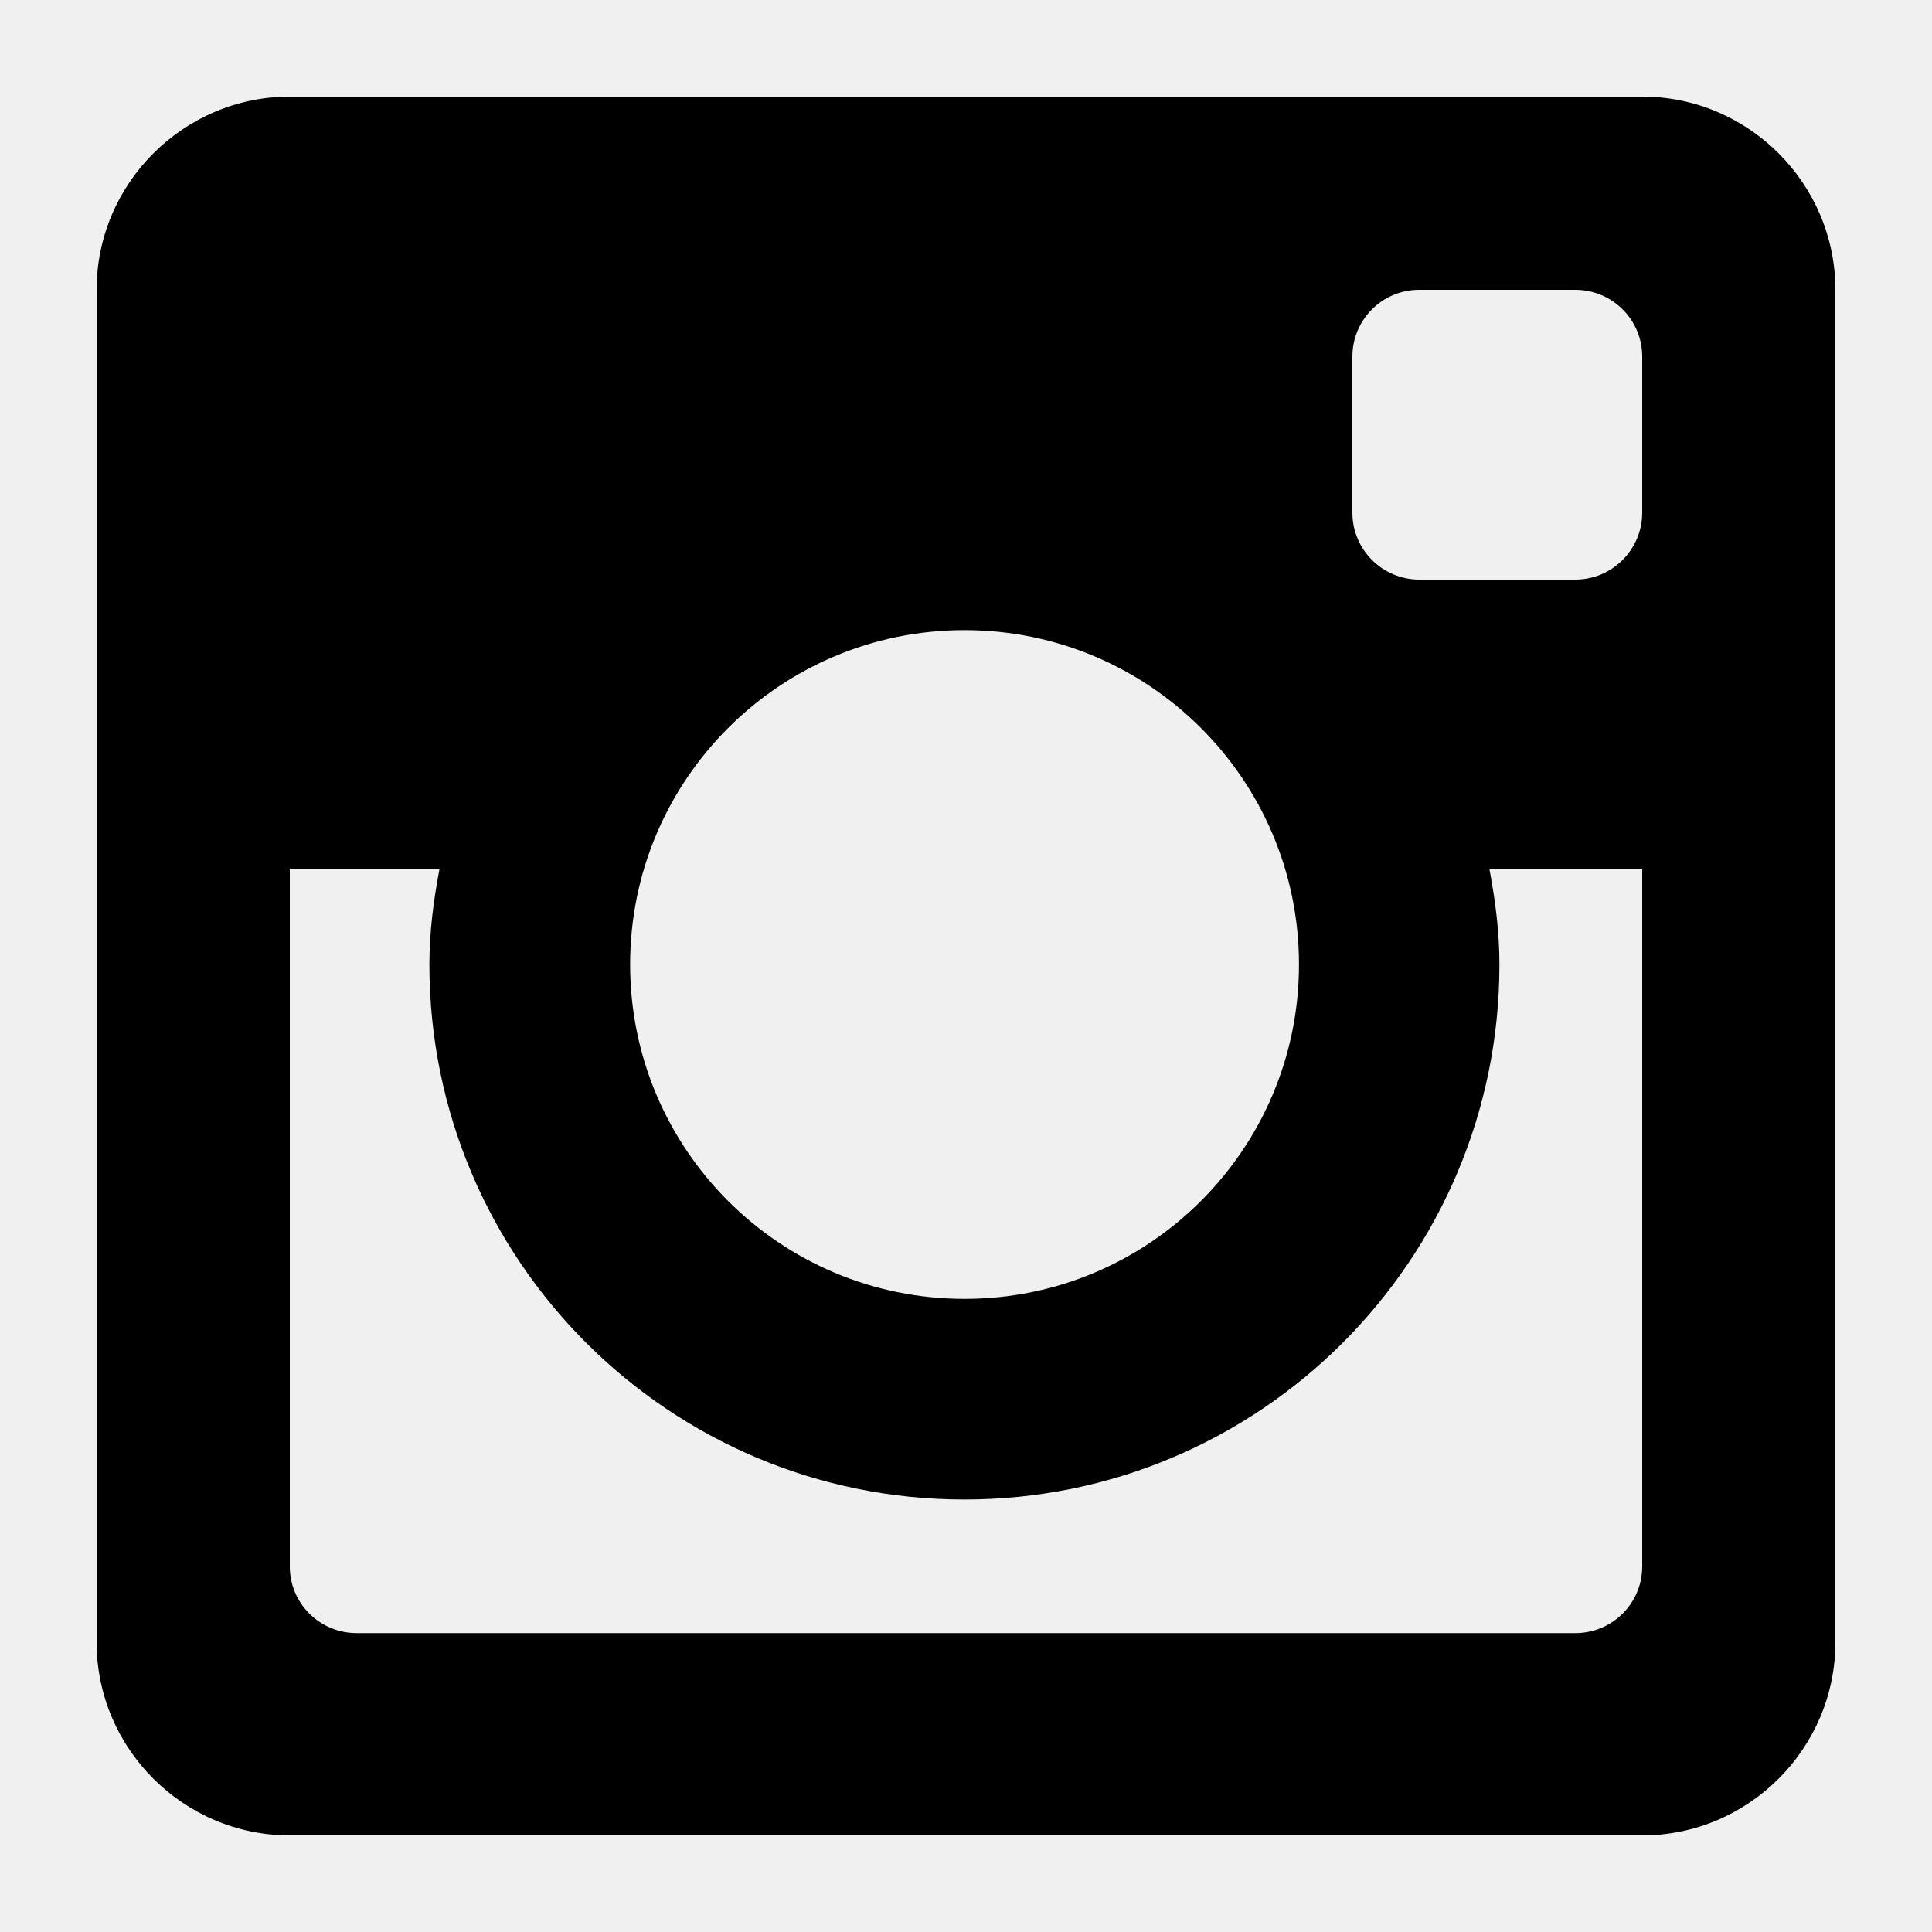
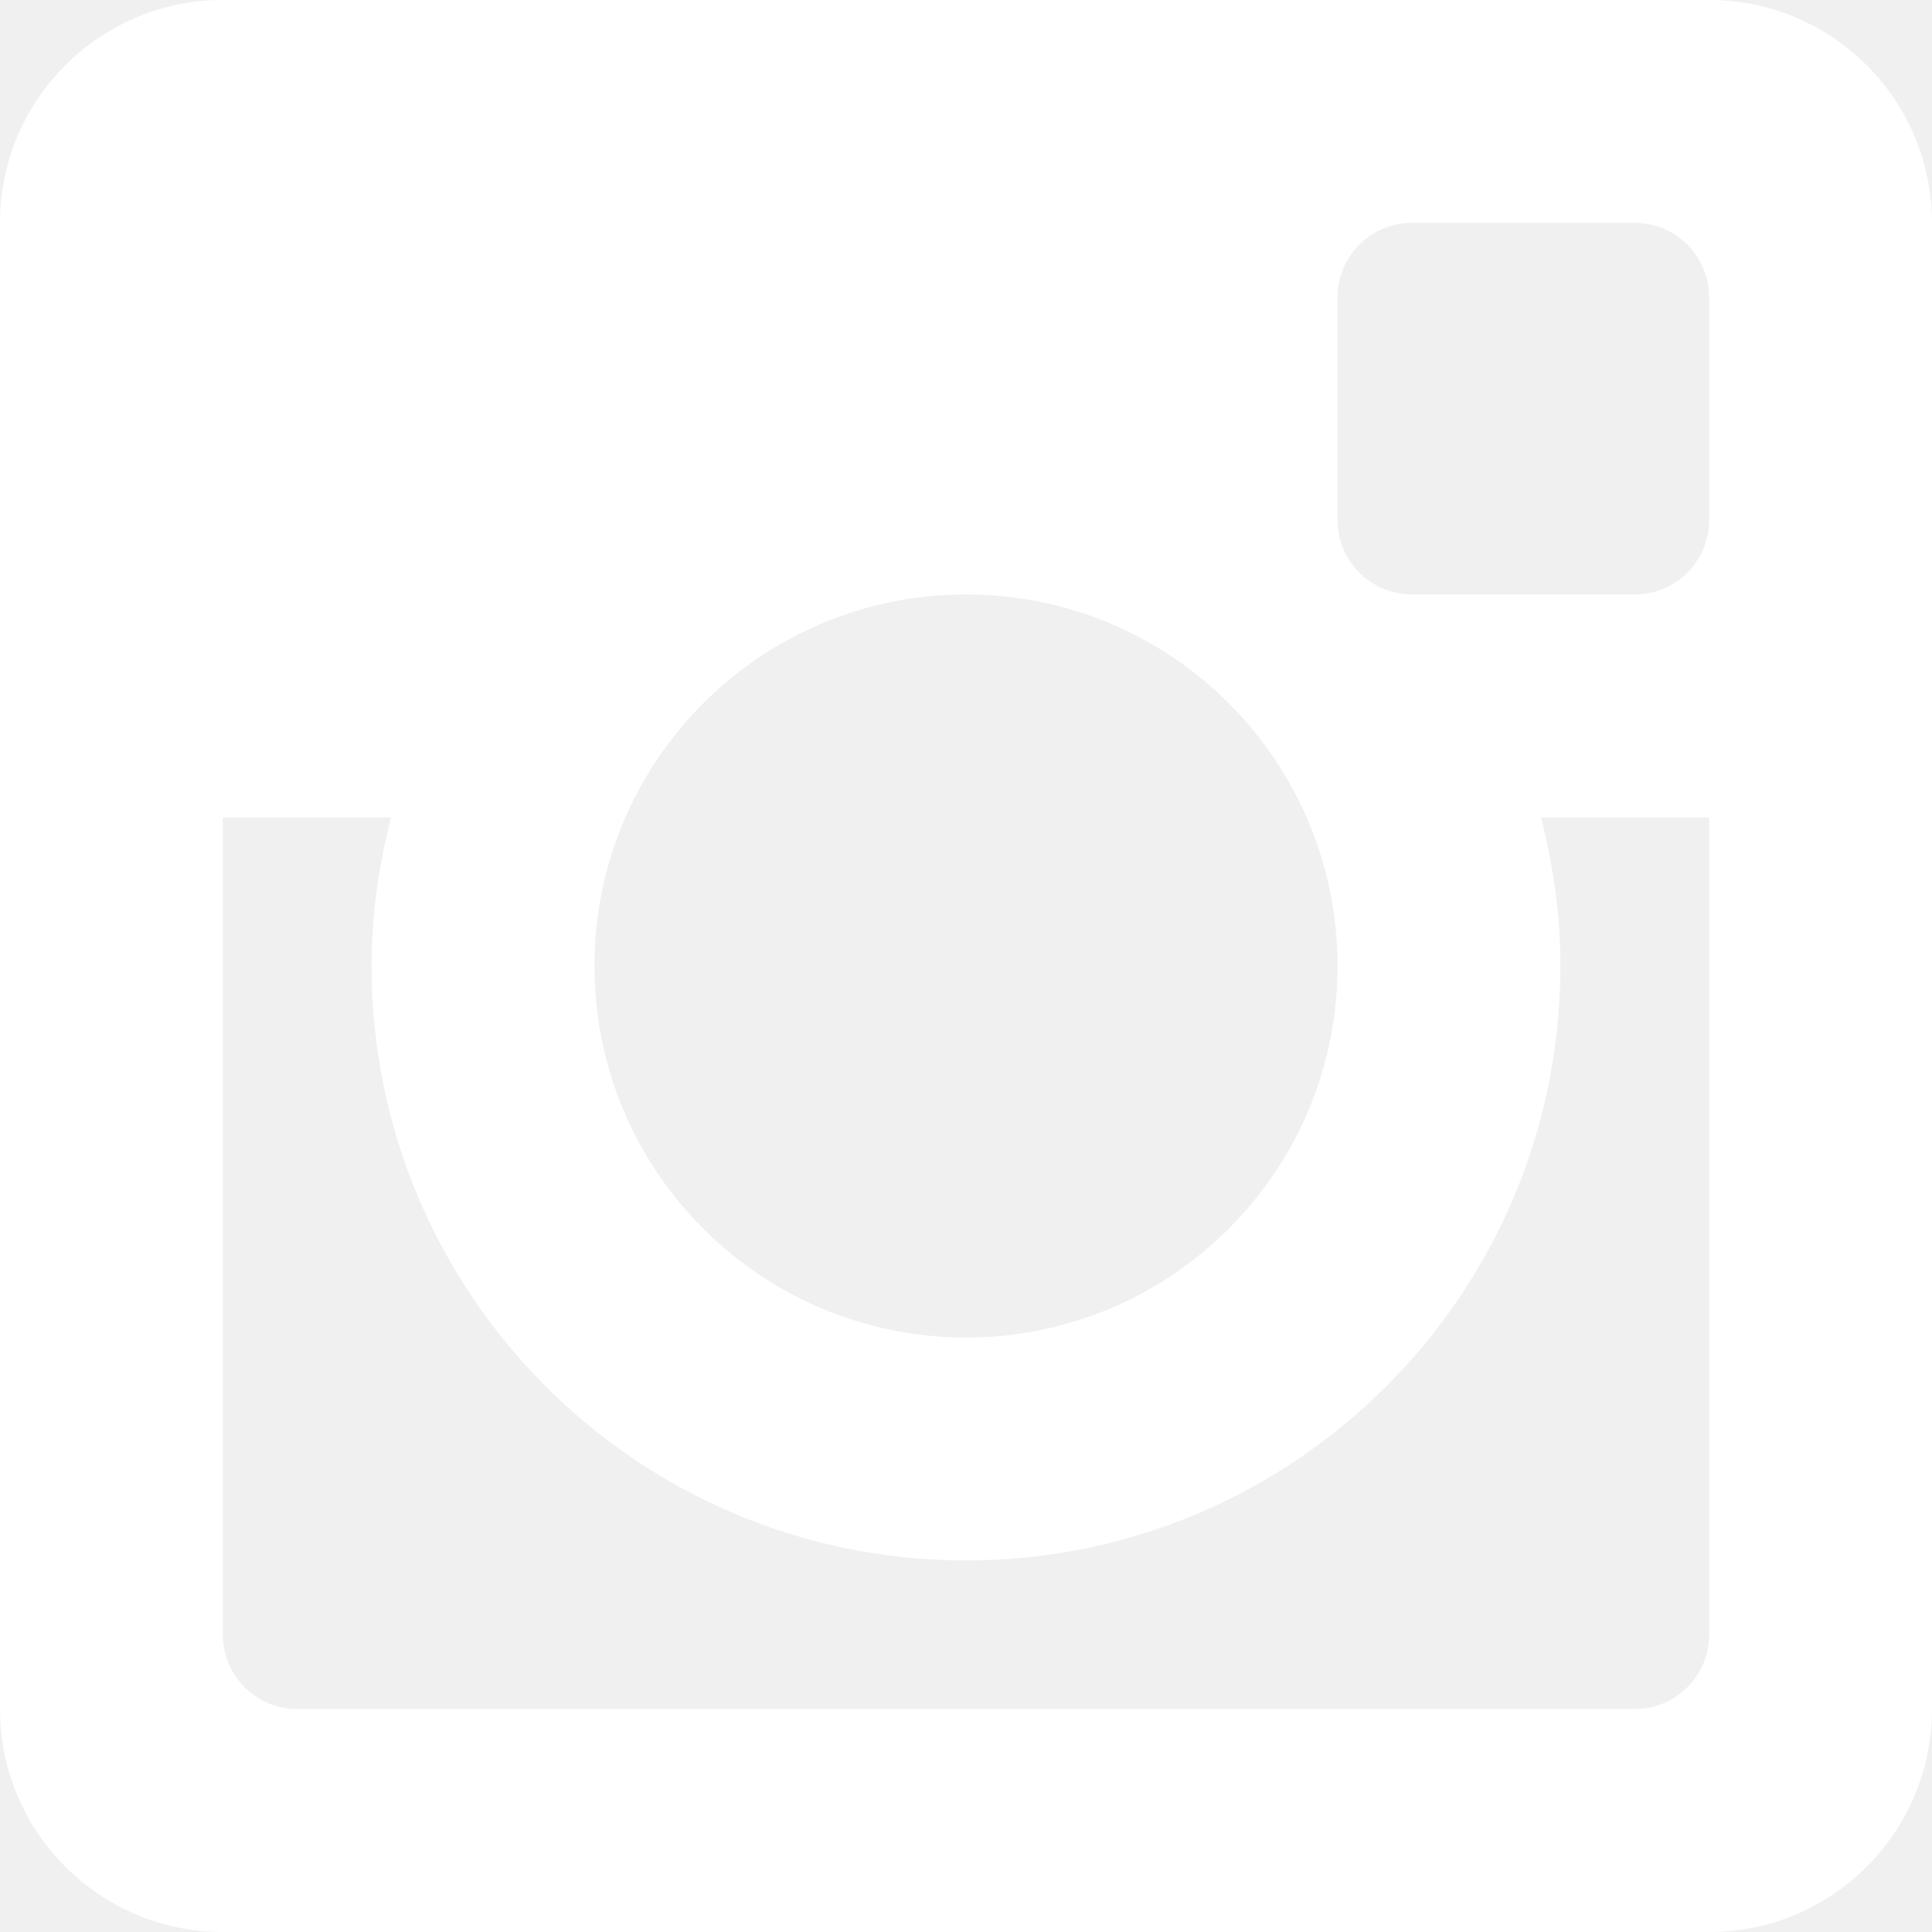
- <svg xmlns="http://www.w3.org/2000/svg" version="1.1" width="640" height="640" viewBox="0 0 640 640">
-   <g id="icomoon-ignore">
- </g>
-   <path fill="#000" d="M544 32h-448c-35.2 0-64 28.8-64 64v448c0 35.232 28.8 64 64 64h448c35.2 0 64-28.768 64-64v-448c0-35.2-28.8-64-64-64zM319.488 496.736c97.888 0 177.216-79.392 177.216-177.248 0-10.816-1.376-21.248-3.296-31.488h50.592v230.912c0 12.224-9.92 22.080-22.176 22.080h-403.648c-12.256 0-22.176-9.856-22.176-22.080v-230.912h49.568c-1.952 10.24-3.328 20.672-3.328 31.488 0 97.888 79.392 177.248 177.248 177.248zM208.736 319.488c0-61.184 49.6-110.752 110.784-110.752 61.152 0 110.784 49.568 110.784 110.752s-49.632 110.784-110.784 110.784c-61.216 0-110.784-49.6-110.784-110.784zM521.824 192h-51.68c-12.224 0-22.144-9.984-22.144-22.144v-51.744c0-12.224 9.92-22.112 22.112-22.112h51.68c12.288 0 22.208 9.888 22.208 22.112v51.712c0 12.192-9.92 22.176-22.176 22.176z" />
+ <svg xmlns="http://www.w3.org/2000/svg" width="256px" height="256px" viewBox="0 0 256 256" version="1.1" preserveAspectRatio="xMidYMid">
+   <g>
+     <path d="M226.468,256 L29.532,256 C13.224,256 0,242.772 0,226.452 L0,29.533 C0,13.222 13.224,0 29.532,0 L226.468,0 C242.779,0 256,13.222 256,29.533 L256,226.452 C256,242.772 242.779,256 226.468,256 L226.468,256 Z M127.999,78.766 C100.807,78.766 78.768,100.804 78.768,127.995 C78.768,155.183 100.807,177.231 127.999,177.231 C155.19,177.231 177.234,155.183 177.234,127.995 C177.234,100.804 155.19,78.766 127.999,78.766 L127.999,78.766 Z M226.468,39.377 C226.468,33.943 222.058,29.533 216.612,29.533 L187.079,29.533 C181.64,29.533 177.234,33.943 177.234,39.377 L177.234,68.921 C177.234,74.356 181.64,78.766 187.079,78.766 L216.612,78.766 C222.058,78.766 226.468,74.356 226.468,68.921 L226.468,39.377 Z M226.468,108.297 L204.182,108.297 C205.806,114.6 206.764,121.186 206.764,127.995 C206.764,171.505 171.501,206.766 127.999,206.766 C84.499,206.766 49.233,171.505 49.233,127.995 C49.233,121.186 50.197,114.6 51.821,108.297 L29.532,108.297 L29.532,216.613 C29.532,222.044 33.942,226.452 39.388,226.452 L216.612,226.452 C222.058,226.452 226.468,222.044 226.468,216.613 L226.468,108.297 Z" fill="#fff" />
+   </g>
</svg>
